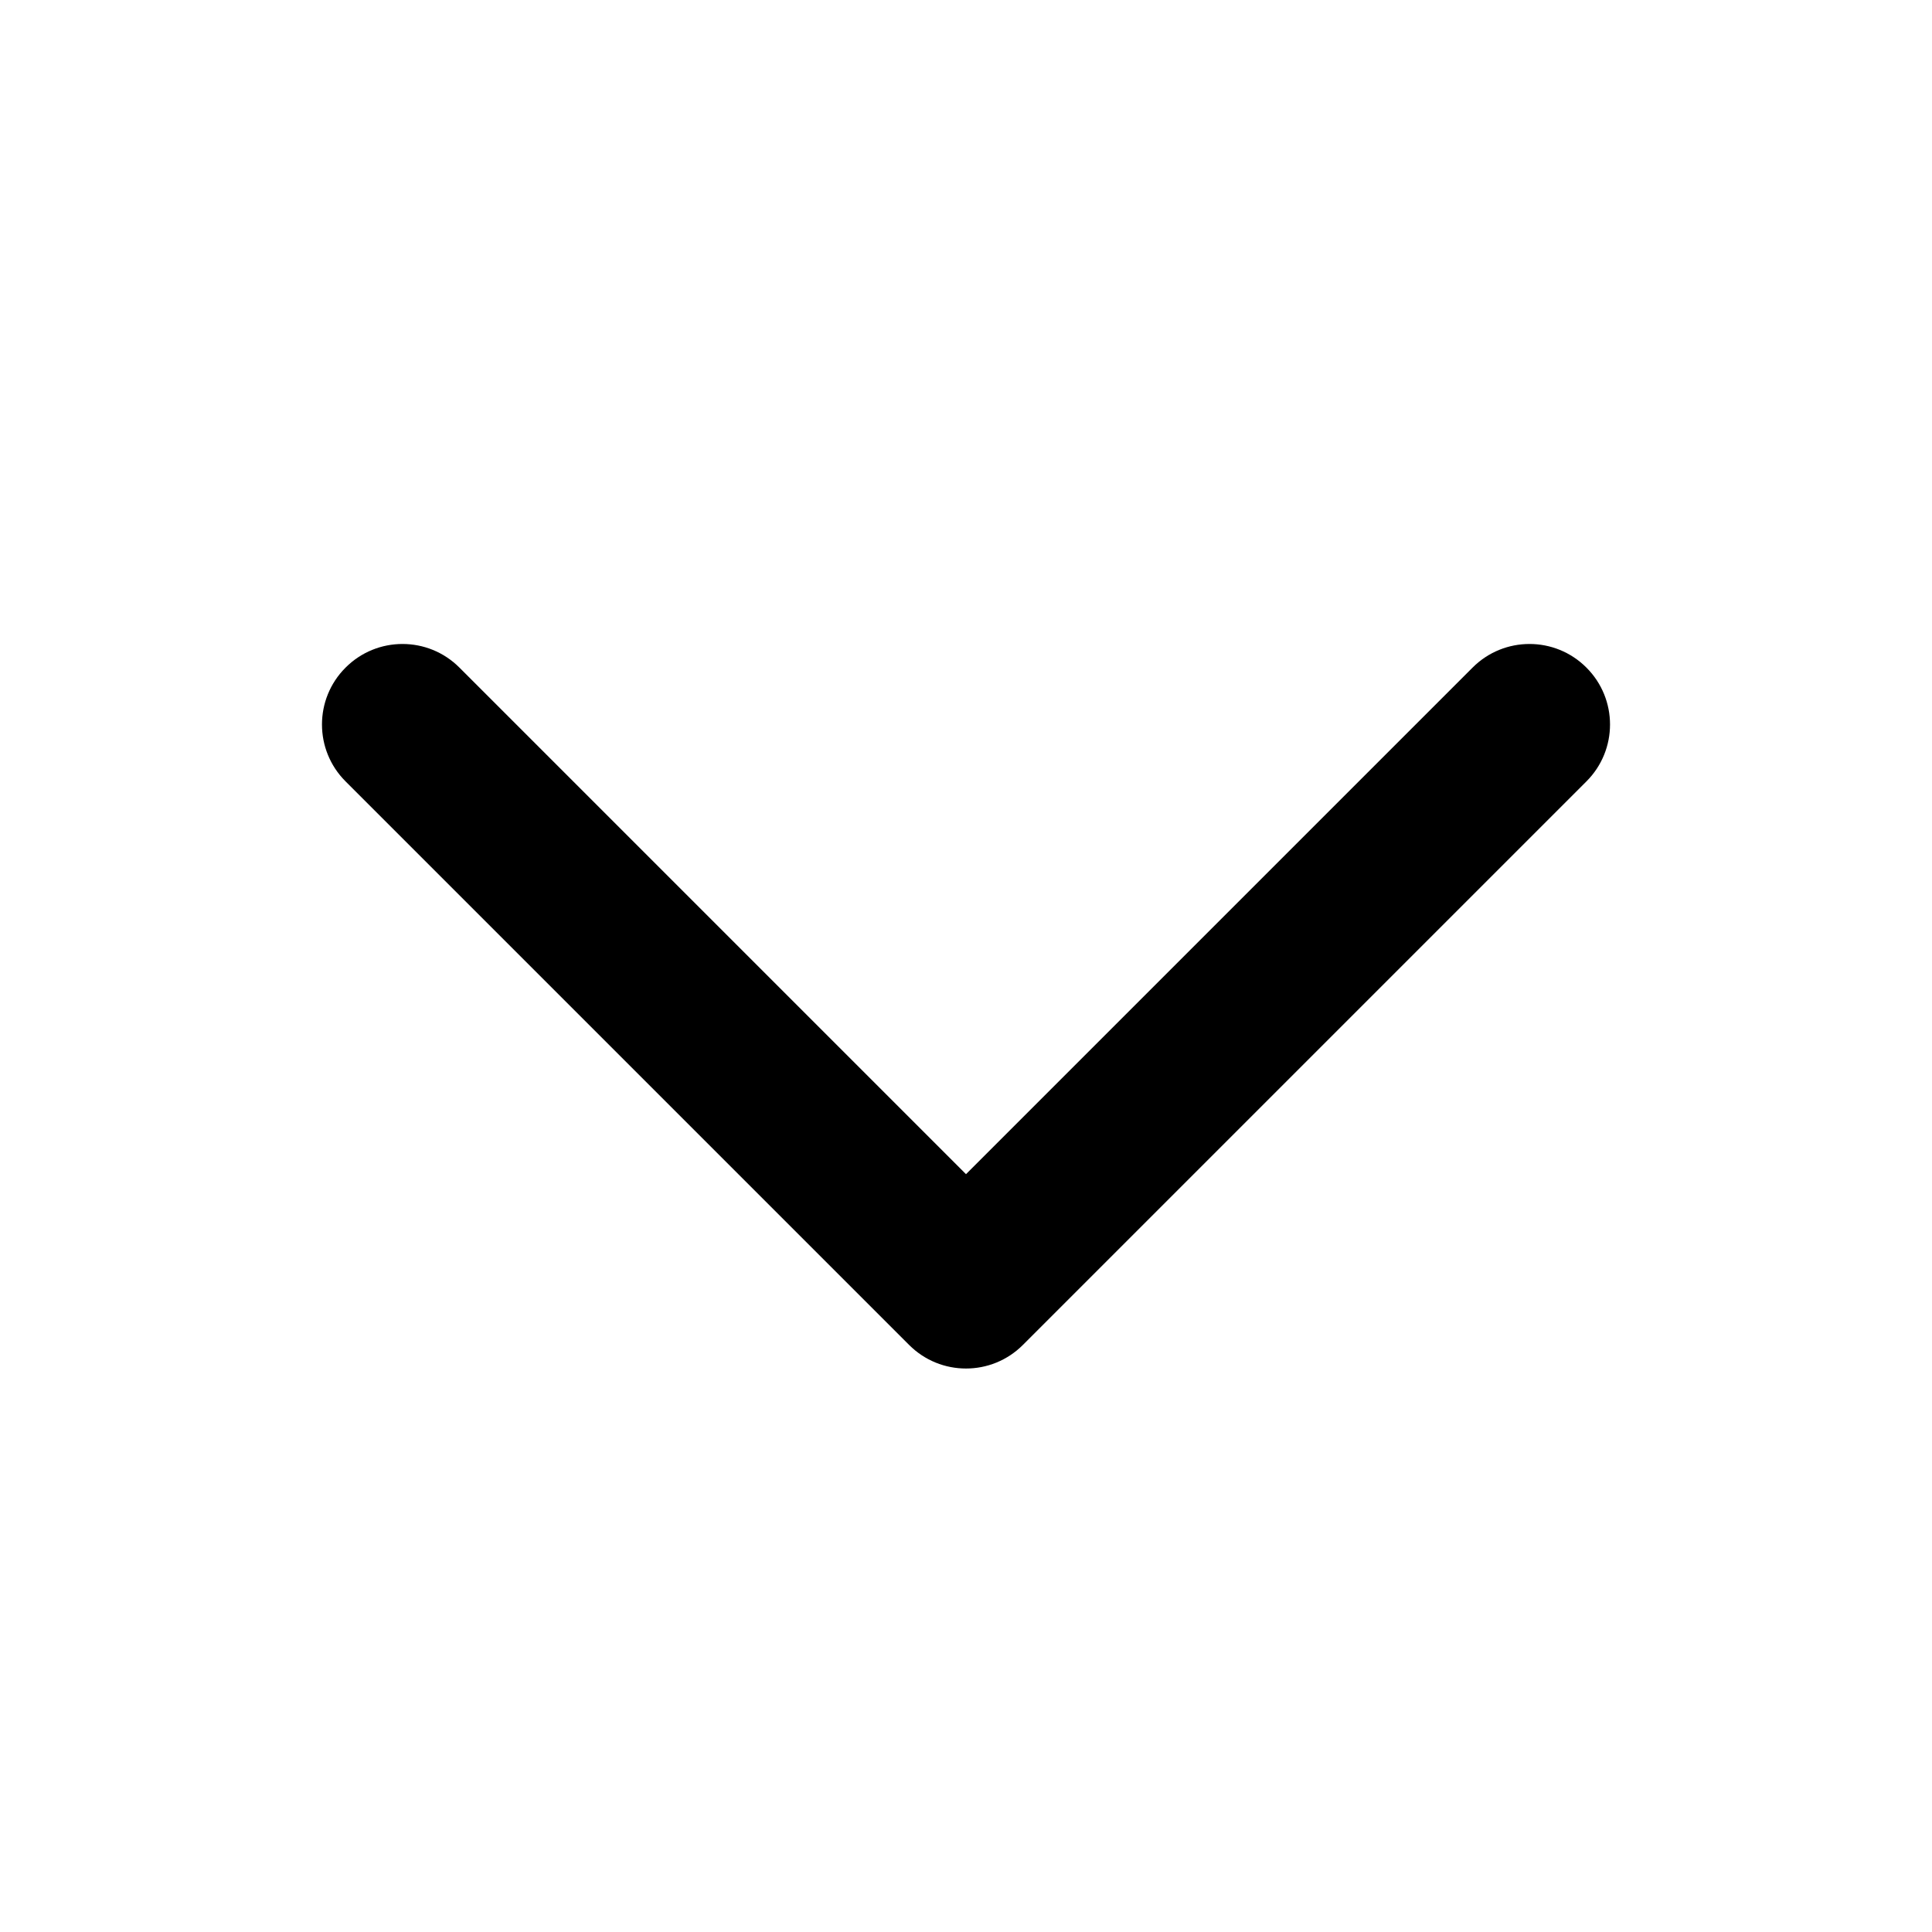
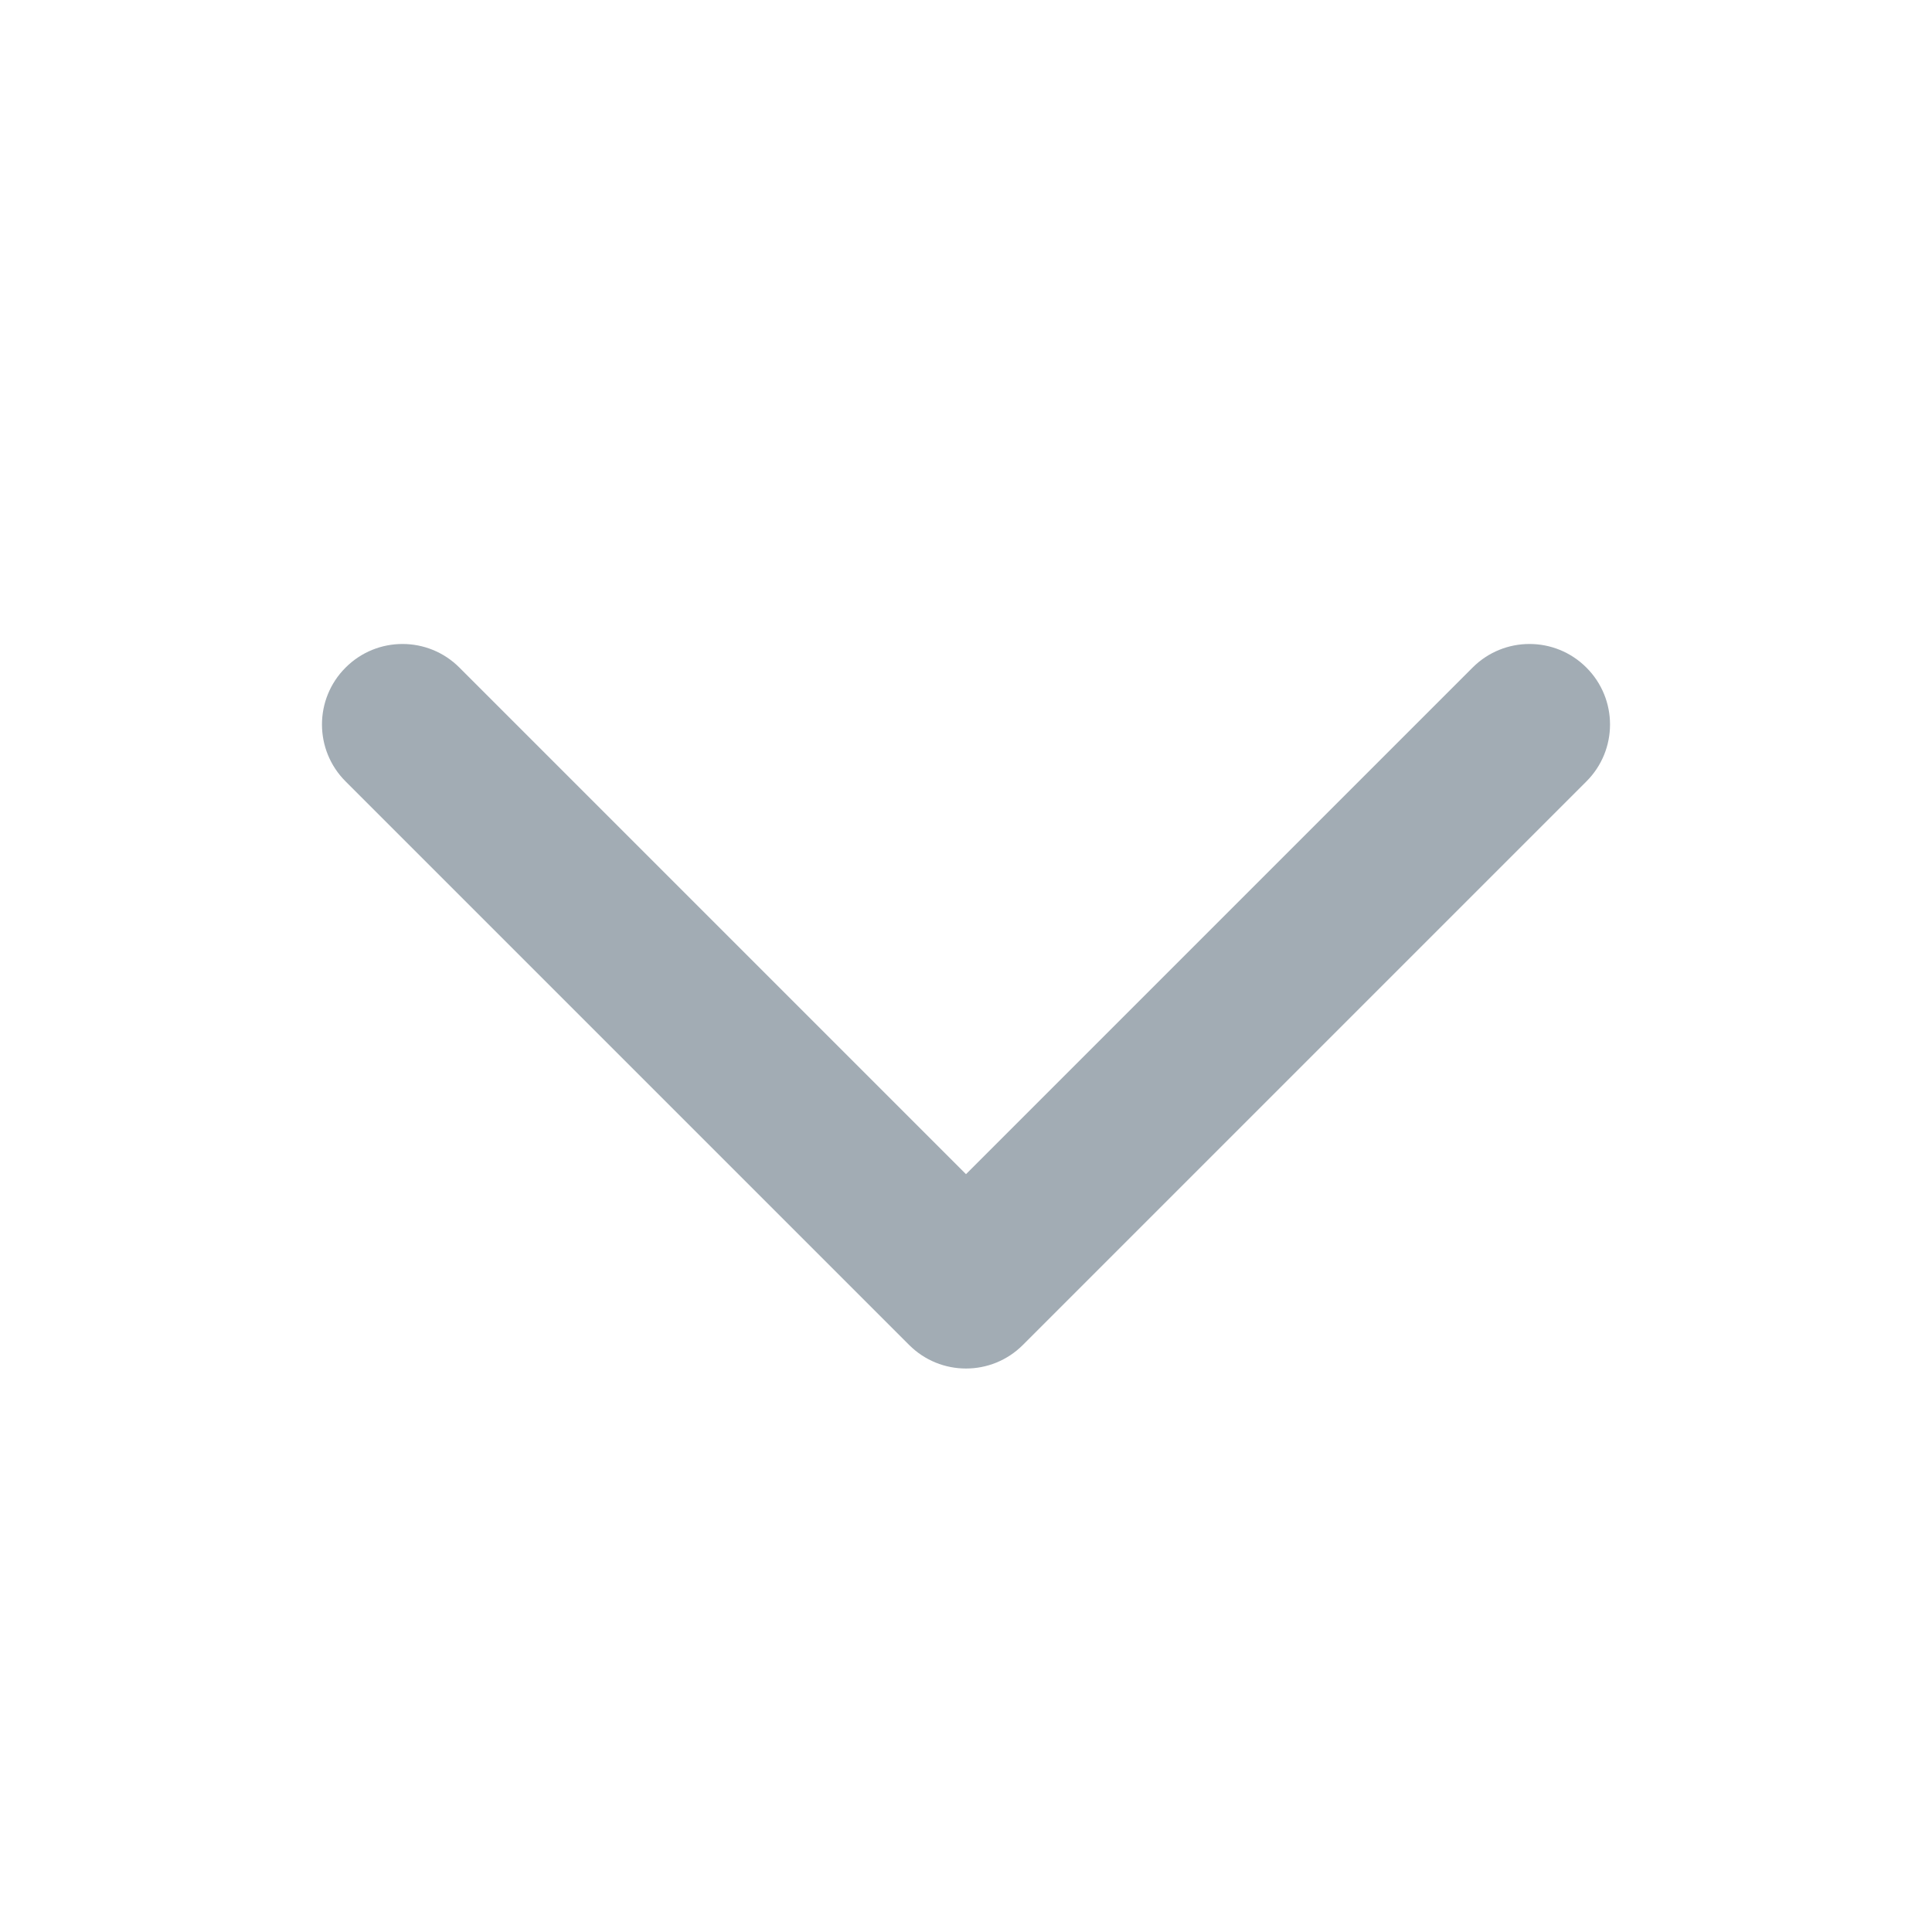
<svg xmlns="http://www.w3.org/2000/svg" width="24" height="24" viewBox="0 0 24 24">
  <g fill="none" fill-rule="evenodd">
    <polygon points="0 0 24 0 24 24 0 24" />
-     <path fill="#000" fill-rule="nonzero" d="M12,14.586 L18.293,8.293 C18.683,7.902 19.317,7.902 19.707,8.293 C20.098,8.683 20.098,9.317 19.707,9.707 L12.707,16.707 C12.317,17.098 11.683,17.098 11.293,16.707 L4.293,9.707 C3.902,9.317 3.902,8.683 4.293,8.293 C4.683,7.902 5.317,7.902 5.707,8.293 L12,14.586 Z" />
+     <path fill="#a2acb4" fill-rule="nonzero" d="M12,14.586 L18.293,8.293 C18.683,7.902 19.317,7.902 19.707,8.293 C20.098,8.683 20.098,9.317 19.707,9.707 L12.707,16.707 C12.317,17.098 11.683,17.098 11.293,16.707 L4.293,9.707 C3.902,9.317 3.902,8.683 4.293,8.293 C4.683,7.902 5.317,7.902 5.707,8.293 L12,14.586 Z" />
  </g>
</svg>
